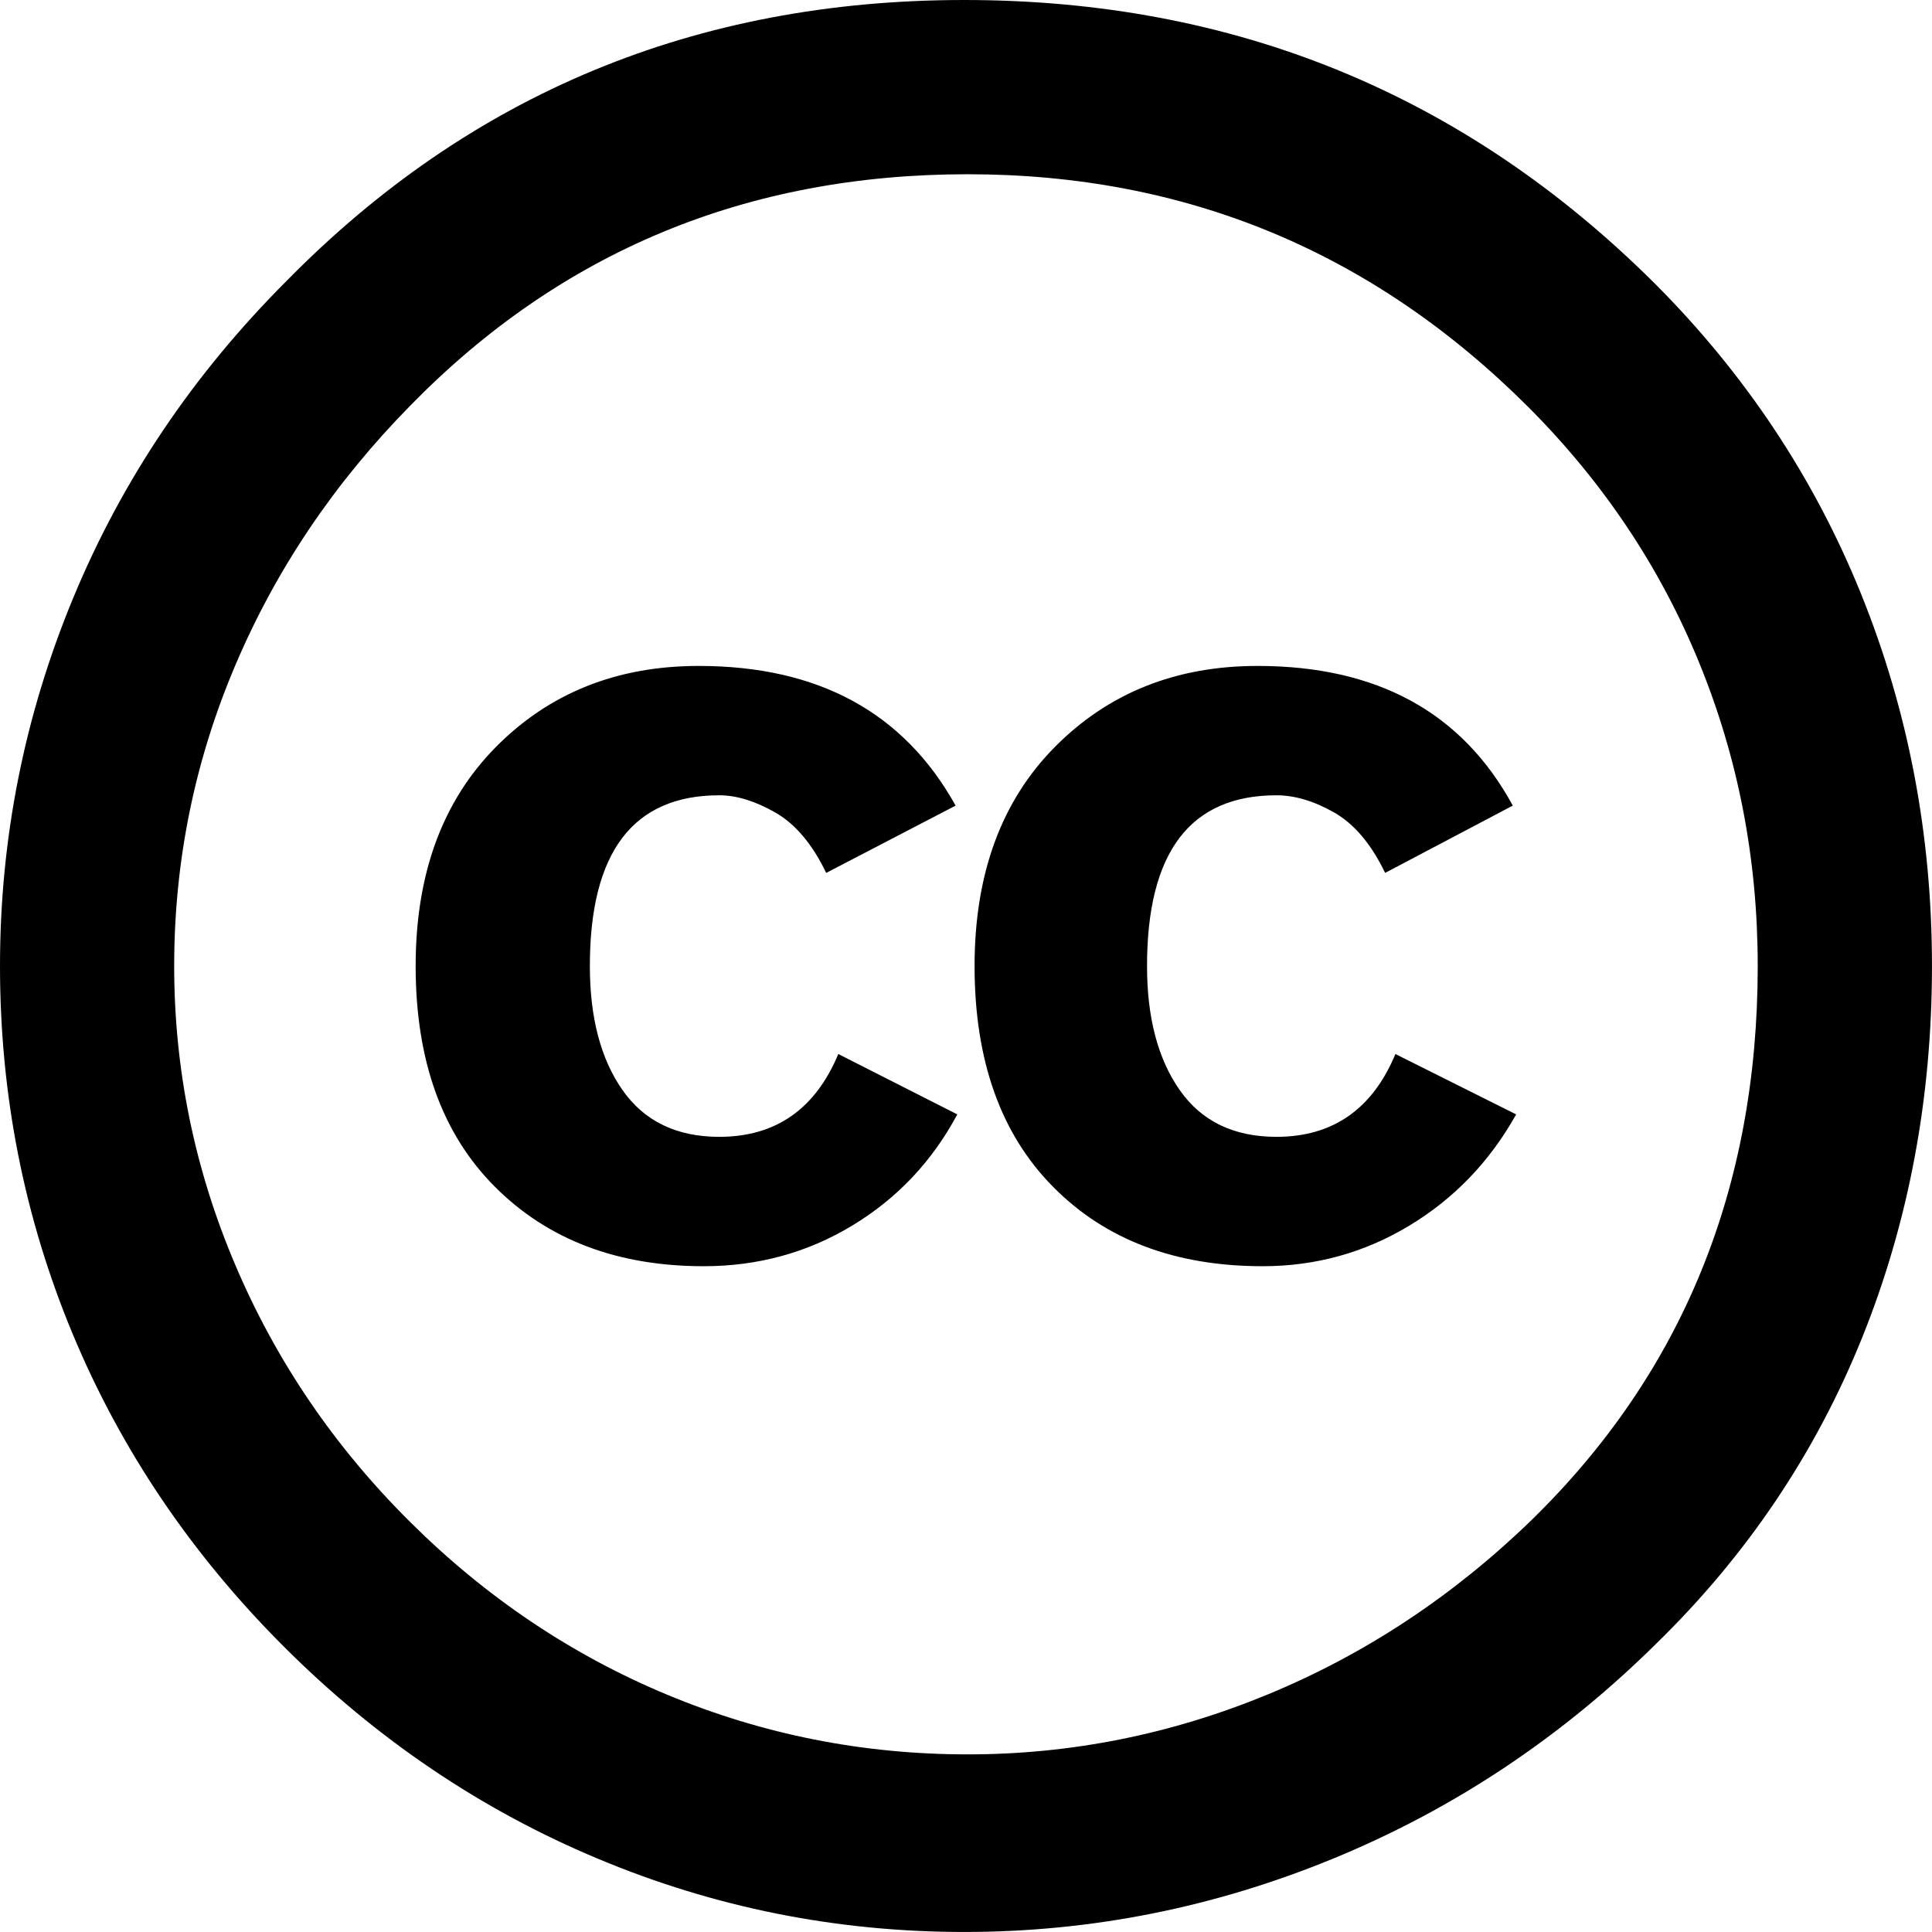
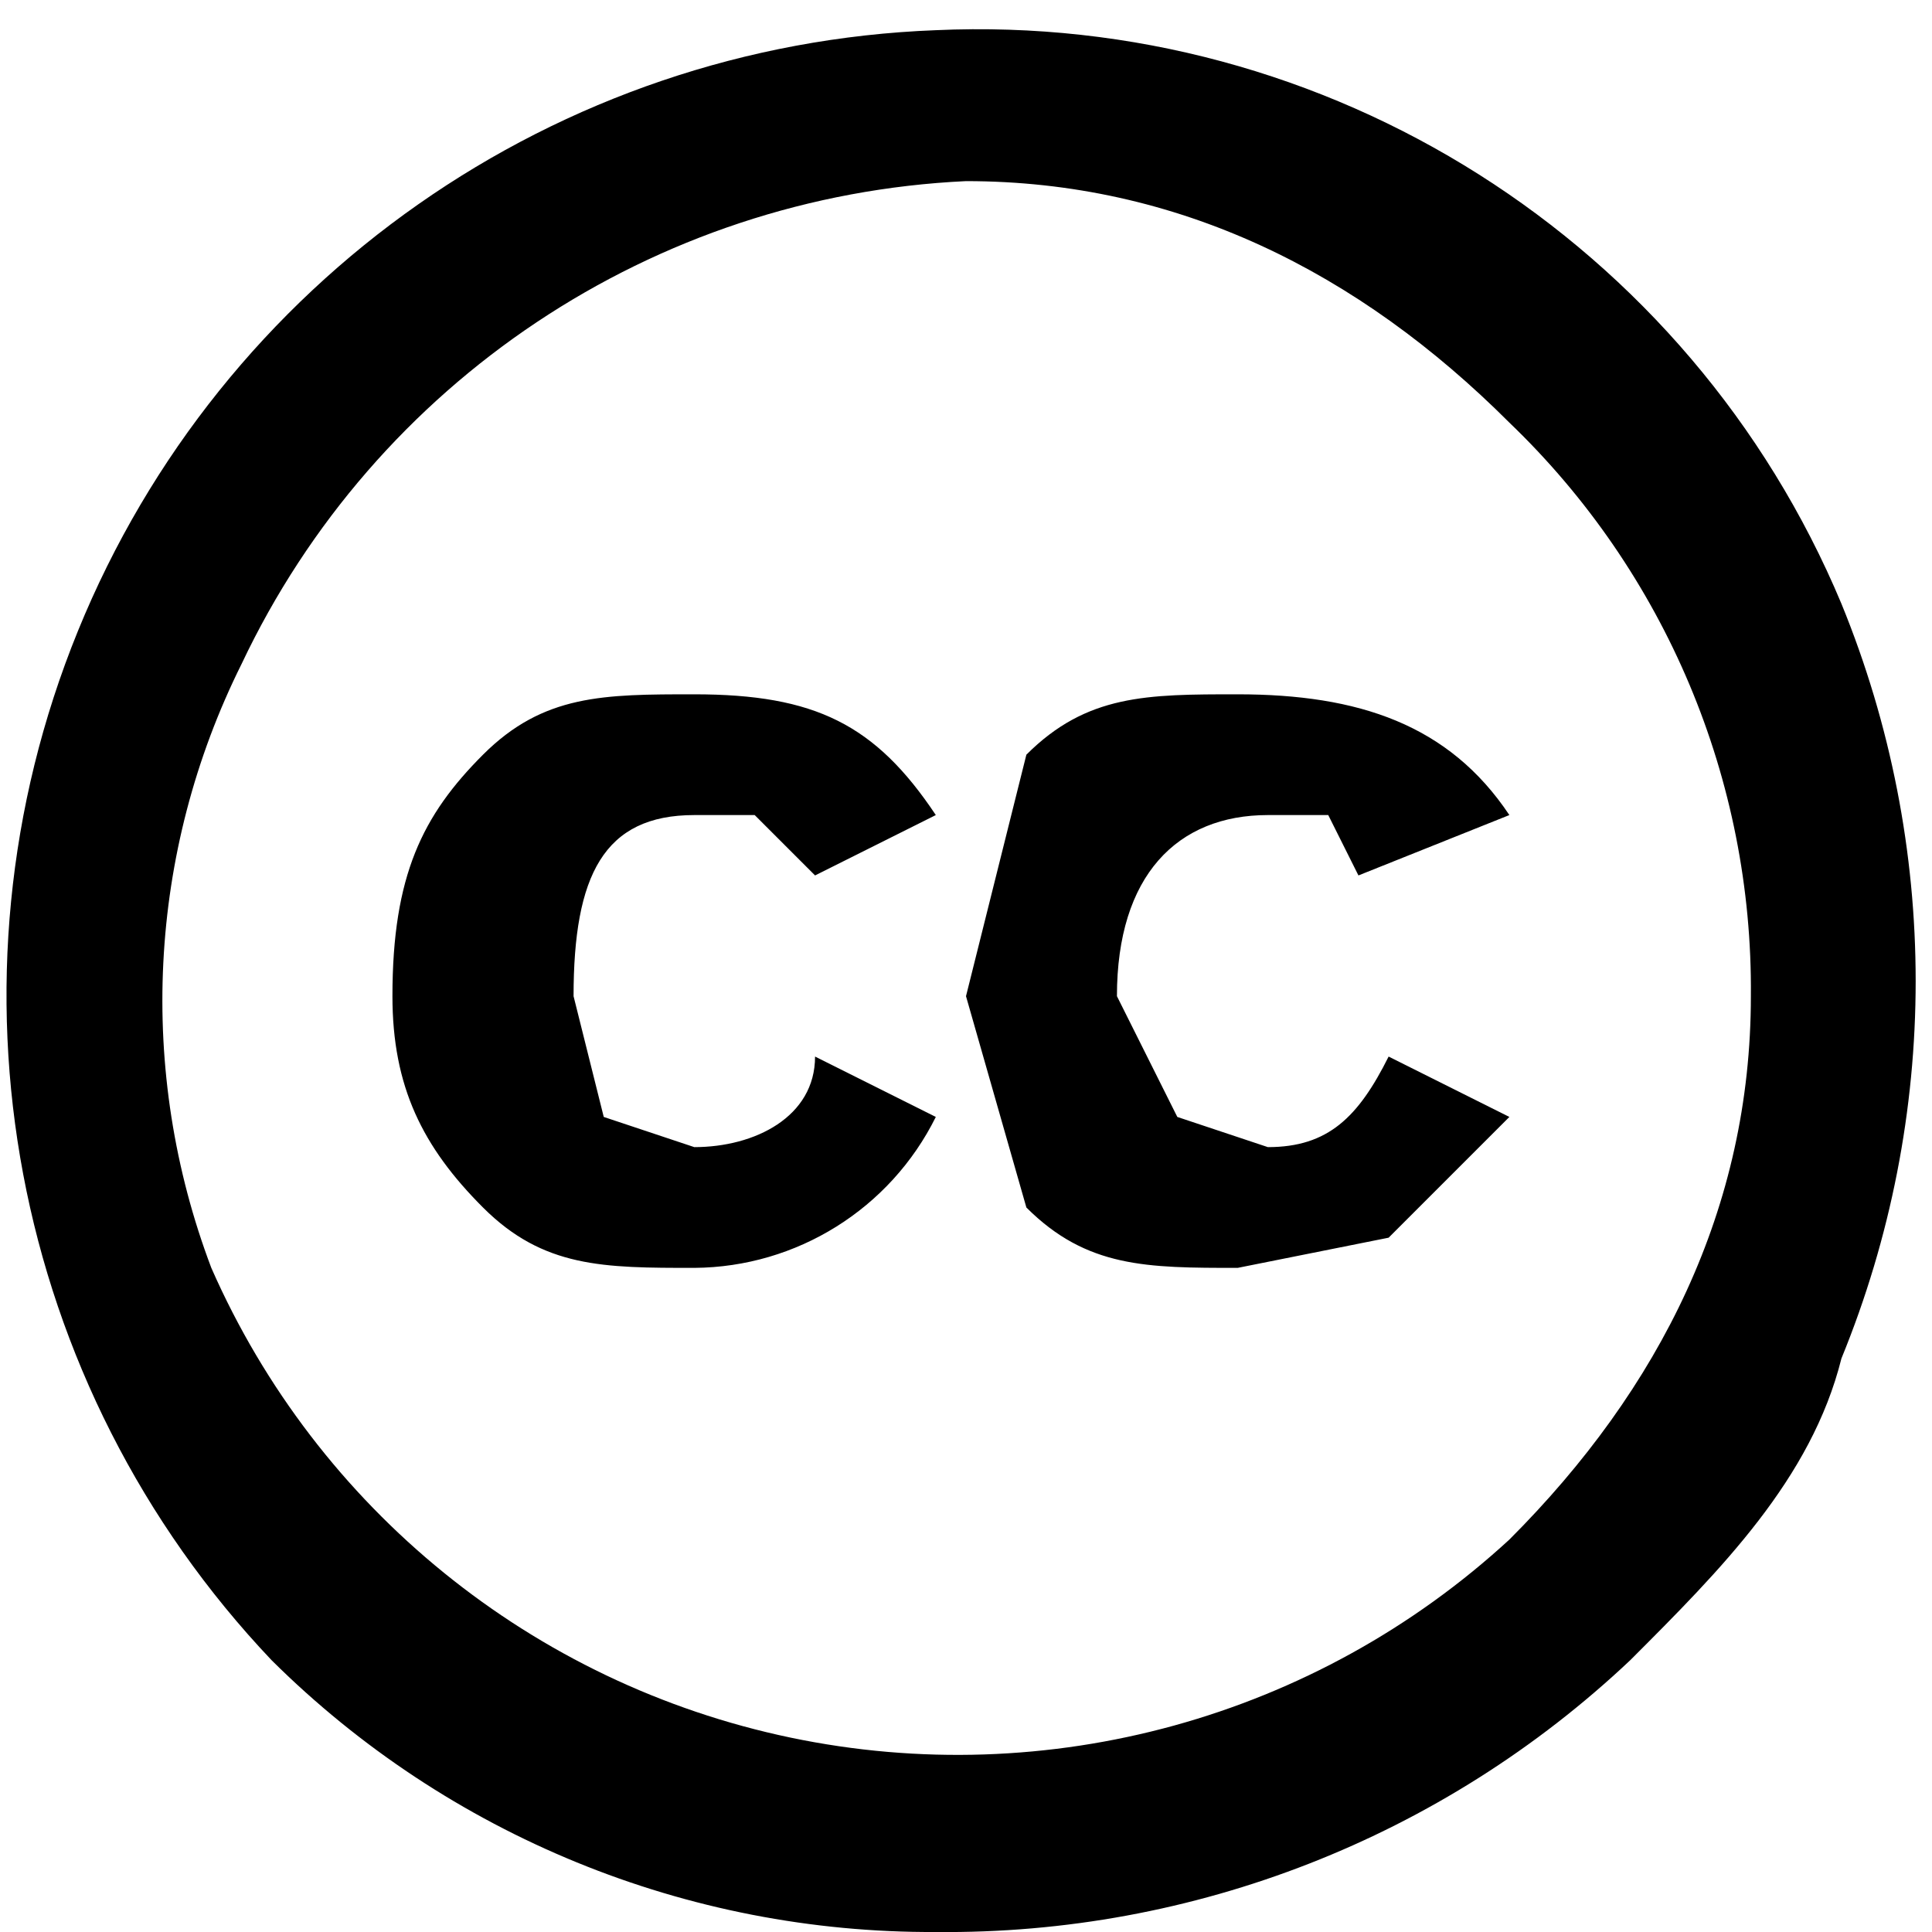
- <svg xmlns="http://www.w3.org/2000/svg" version="1.0" id="Layer_1" x="0px" y="0px" width="64px" height="64px" viewBox="5.5 -3.5 64 64" enable-background="new 5.5 -3.5 64 64" xml:space="preserve">
-   <g>
-     <path d="M37.441-3.5c8.951,0,16.572,3.125,22.857,9.372c3.008,3.009,5.295,6.448,6.857,10.314   c1.561,3.867,2.344,7.971,2.344,12.314c0,4.381-0.773,8.486-2.314,12.313c-1.543,3.828-3.82,7.21-6.828,10.143   c-3.123,3.085-6.666,5.448-10.629,7.086c-3.961,1.638-8.057,2.457-12.285,2.457s-8.276-0.808-12.143-2.429   c-3.866-1.618-7.333-3.961-10.4-7.027c-3.067-3.066-5.4-6.524-7-10.372S5.5,32.767,5.5,28.5c0-4.229,0.809-8.295,2.428-12.2   c1.619-3.905,3.972-7.4,7.057-10.486C21.08-0.394,28.565-3.5,37.441-3.5z M37.557,2.272c-7.314,0-13.467,2.553-18.458,7.657   c-2.515,2.553-4.448,5.419-5.8,8.6c-1.354,3.181-2.029,6.505-2.029,9.972c0,3.429,0.675,6.734,2.029,9.913   c1.353,3.183,3.285,6.021,5.8,8.516c2.514,2.496,5.351,4.399,8.515,5.715c3.161,1.314,6.476,1.971,9.943,1.971   c3.428,0,6.75-0.665,9.973-1.999c3.219-1.335,6.121-3.257,8.713-5.771c4.99-4.876,7.484-10.99,7.484-18.344   c0-3.543-0.648-6.895-1.943-10.057c-1.293-3.162-3.18-5.98-5.654-8.458C50.984,4.844,44.795,2.272,37.557,2.272z M37.156,23.187   l-4.287,2.229c-0.458-0.951-1.019-1.619-1.685-2c-0.667-0.38-1.286-0.571-1.858-0.571c-2.856,0-4.286,1.885-4.286,5.657   c0,1.714,0.362,3.084,1.085,4.113c0.724,1.029,1.791,1.544,3.201,1.544c1.867,0,3.181-0.915,3.944-2.743l3.942,2   c-0.838,1.563-2,2.791-3.486,3.686c-1.484,0.896-3.123,1.343-4.914,1.343c-2.857,0-5.163-0.875-6.915-2.629   c-1.752-1.752-2.628-4.19-2.628-7.313c0-3.048,0.886-5.466,2.657-7.257c1.771-1.79,4.009-2.686,6.715-2.686   C32.604,18.558,35.441,20.101,37.156,23.187z M55.613,23.187l-4.229,2.229c-0.457-0.951-1.02-1.619-1.686-2   c-0.668-0.38-1.307-0.571-1.914-0.571c-2.857,0-4.287,1.885-4.287,5.657c0,1.714,0.363,3.084,1.086,4.113   c0.723,1.029,1.789,1.544,3.201,1.544c1.865,0,3.18-0.915,3.941-2.743l4,2c-0.875,1.563-2.057,2.791-3.541,3.686   c-1.486,0.896-3.105,1.343-4.857,1.343c-2.896,0-5.209-0.875-6.941-2.629c-1.736-1.752-2.602-4.19-2.602-7.313   c0-3.048,0.885-5.466,2.658-7.257c1.77-1.79,4.008-2.686,6.713-2.686C51.117,18.558,53.938,20.101,55.613,23.187z" />
-   </g>
+ <svg xmlns="http://www.w3.org/2000/svg" width="64" height="64" version="1.0" viewBox="6 -4 64 64">
+   <defs />
+   <path d="M37-3a31 31 0 0130 19 33 33 0 010 25c-1 4-4 7-7 10a33 33 0 01-23 9 31 31 0 01-22-9A32 32 0 0137-3zm1 5a28 28 0 00-24 16 25 25 0 00-1 20 27 27 0 0043 9c5-5 8-11 8-18a26 26 0 00-8-19c-5-5-11-8-18-8zm-1 21l-4 2-2-2h-2c-3 0-4 2-4 6l1 4 3 1c2 0 4-1 4-3l4 2a9 9 0 01-8 5c-3 0-5 0-7-2s-3-4-3-7c0-4 1-6 3-8s4-2 7-2c4 0 6 1 8 4zm19 0l-5 2-1-2h-2c-3 0-5 2-5 6l2 4 3 1c2 0 3-1 4-3l4 2-4 4-5 1c-3 0-5 0-7-2l-2-7 2-8c2-2 4-2 7-2 4 0 7 1 9 4z" />
</svg>
